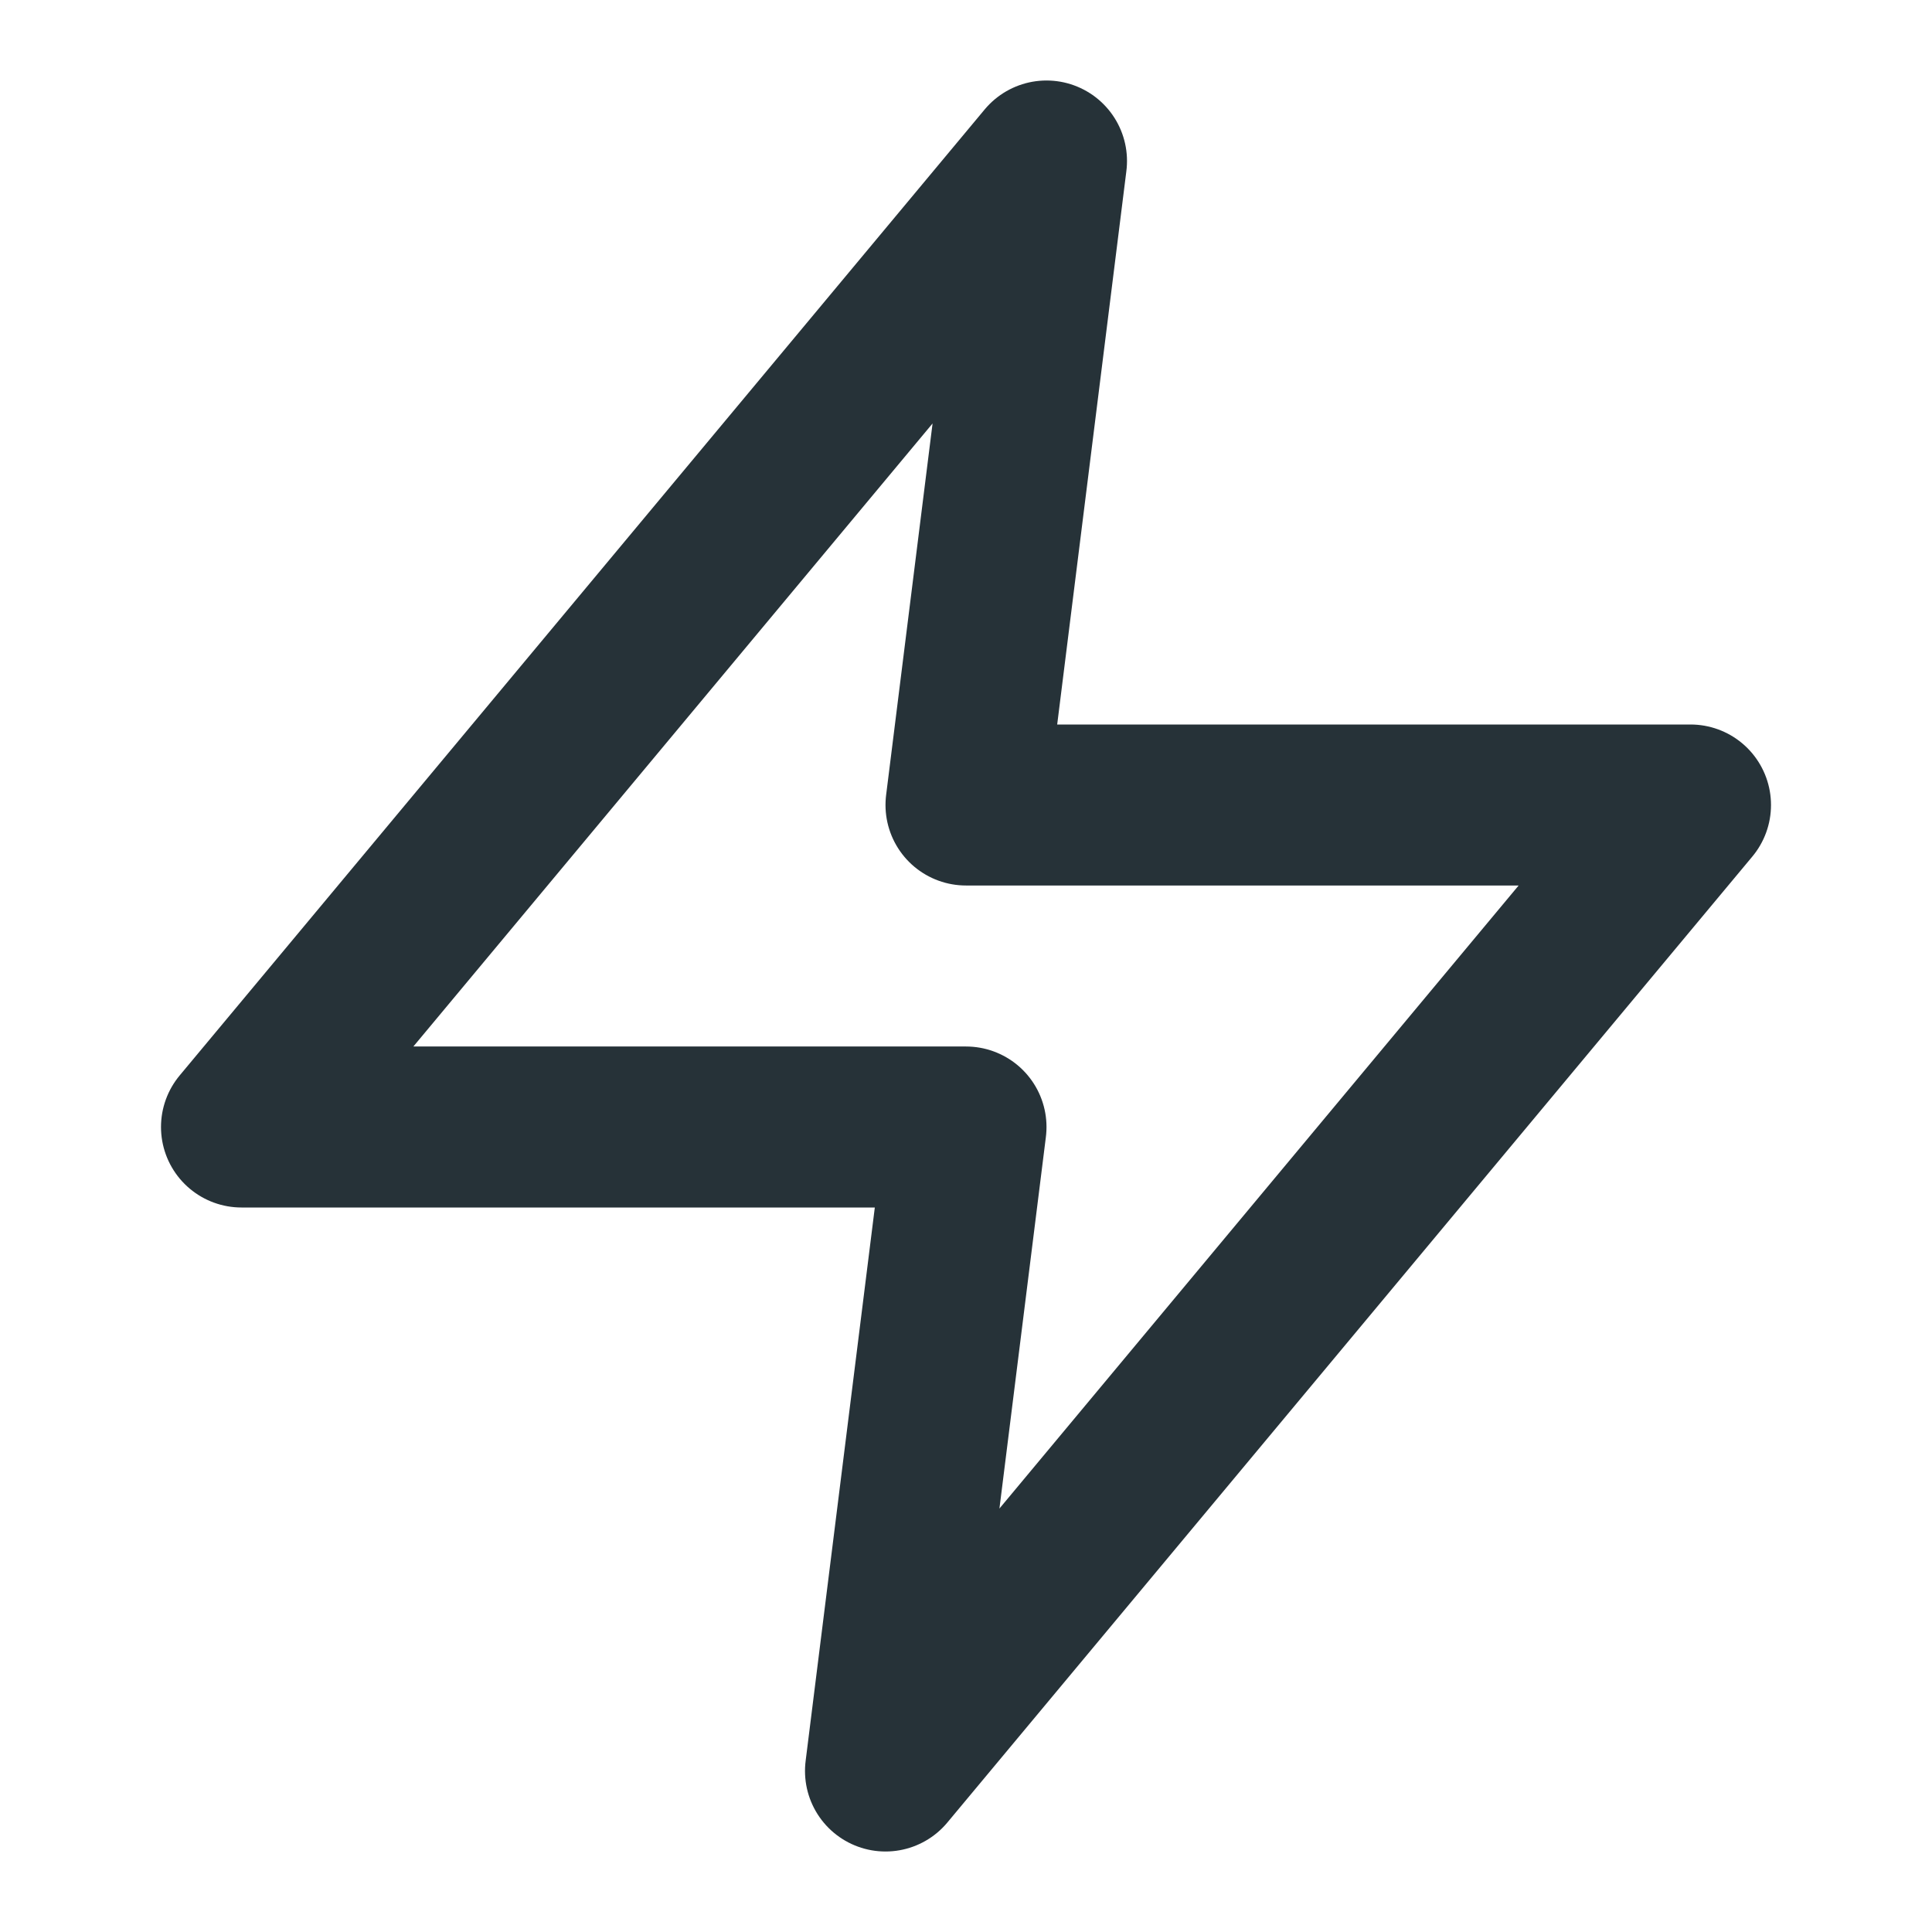
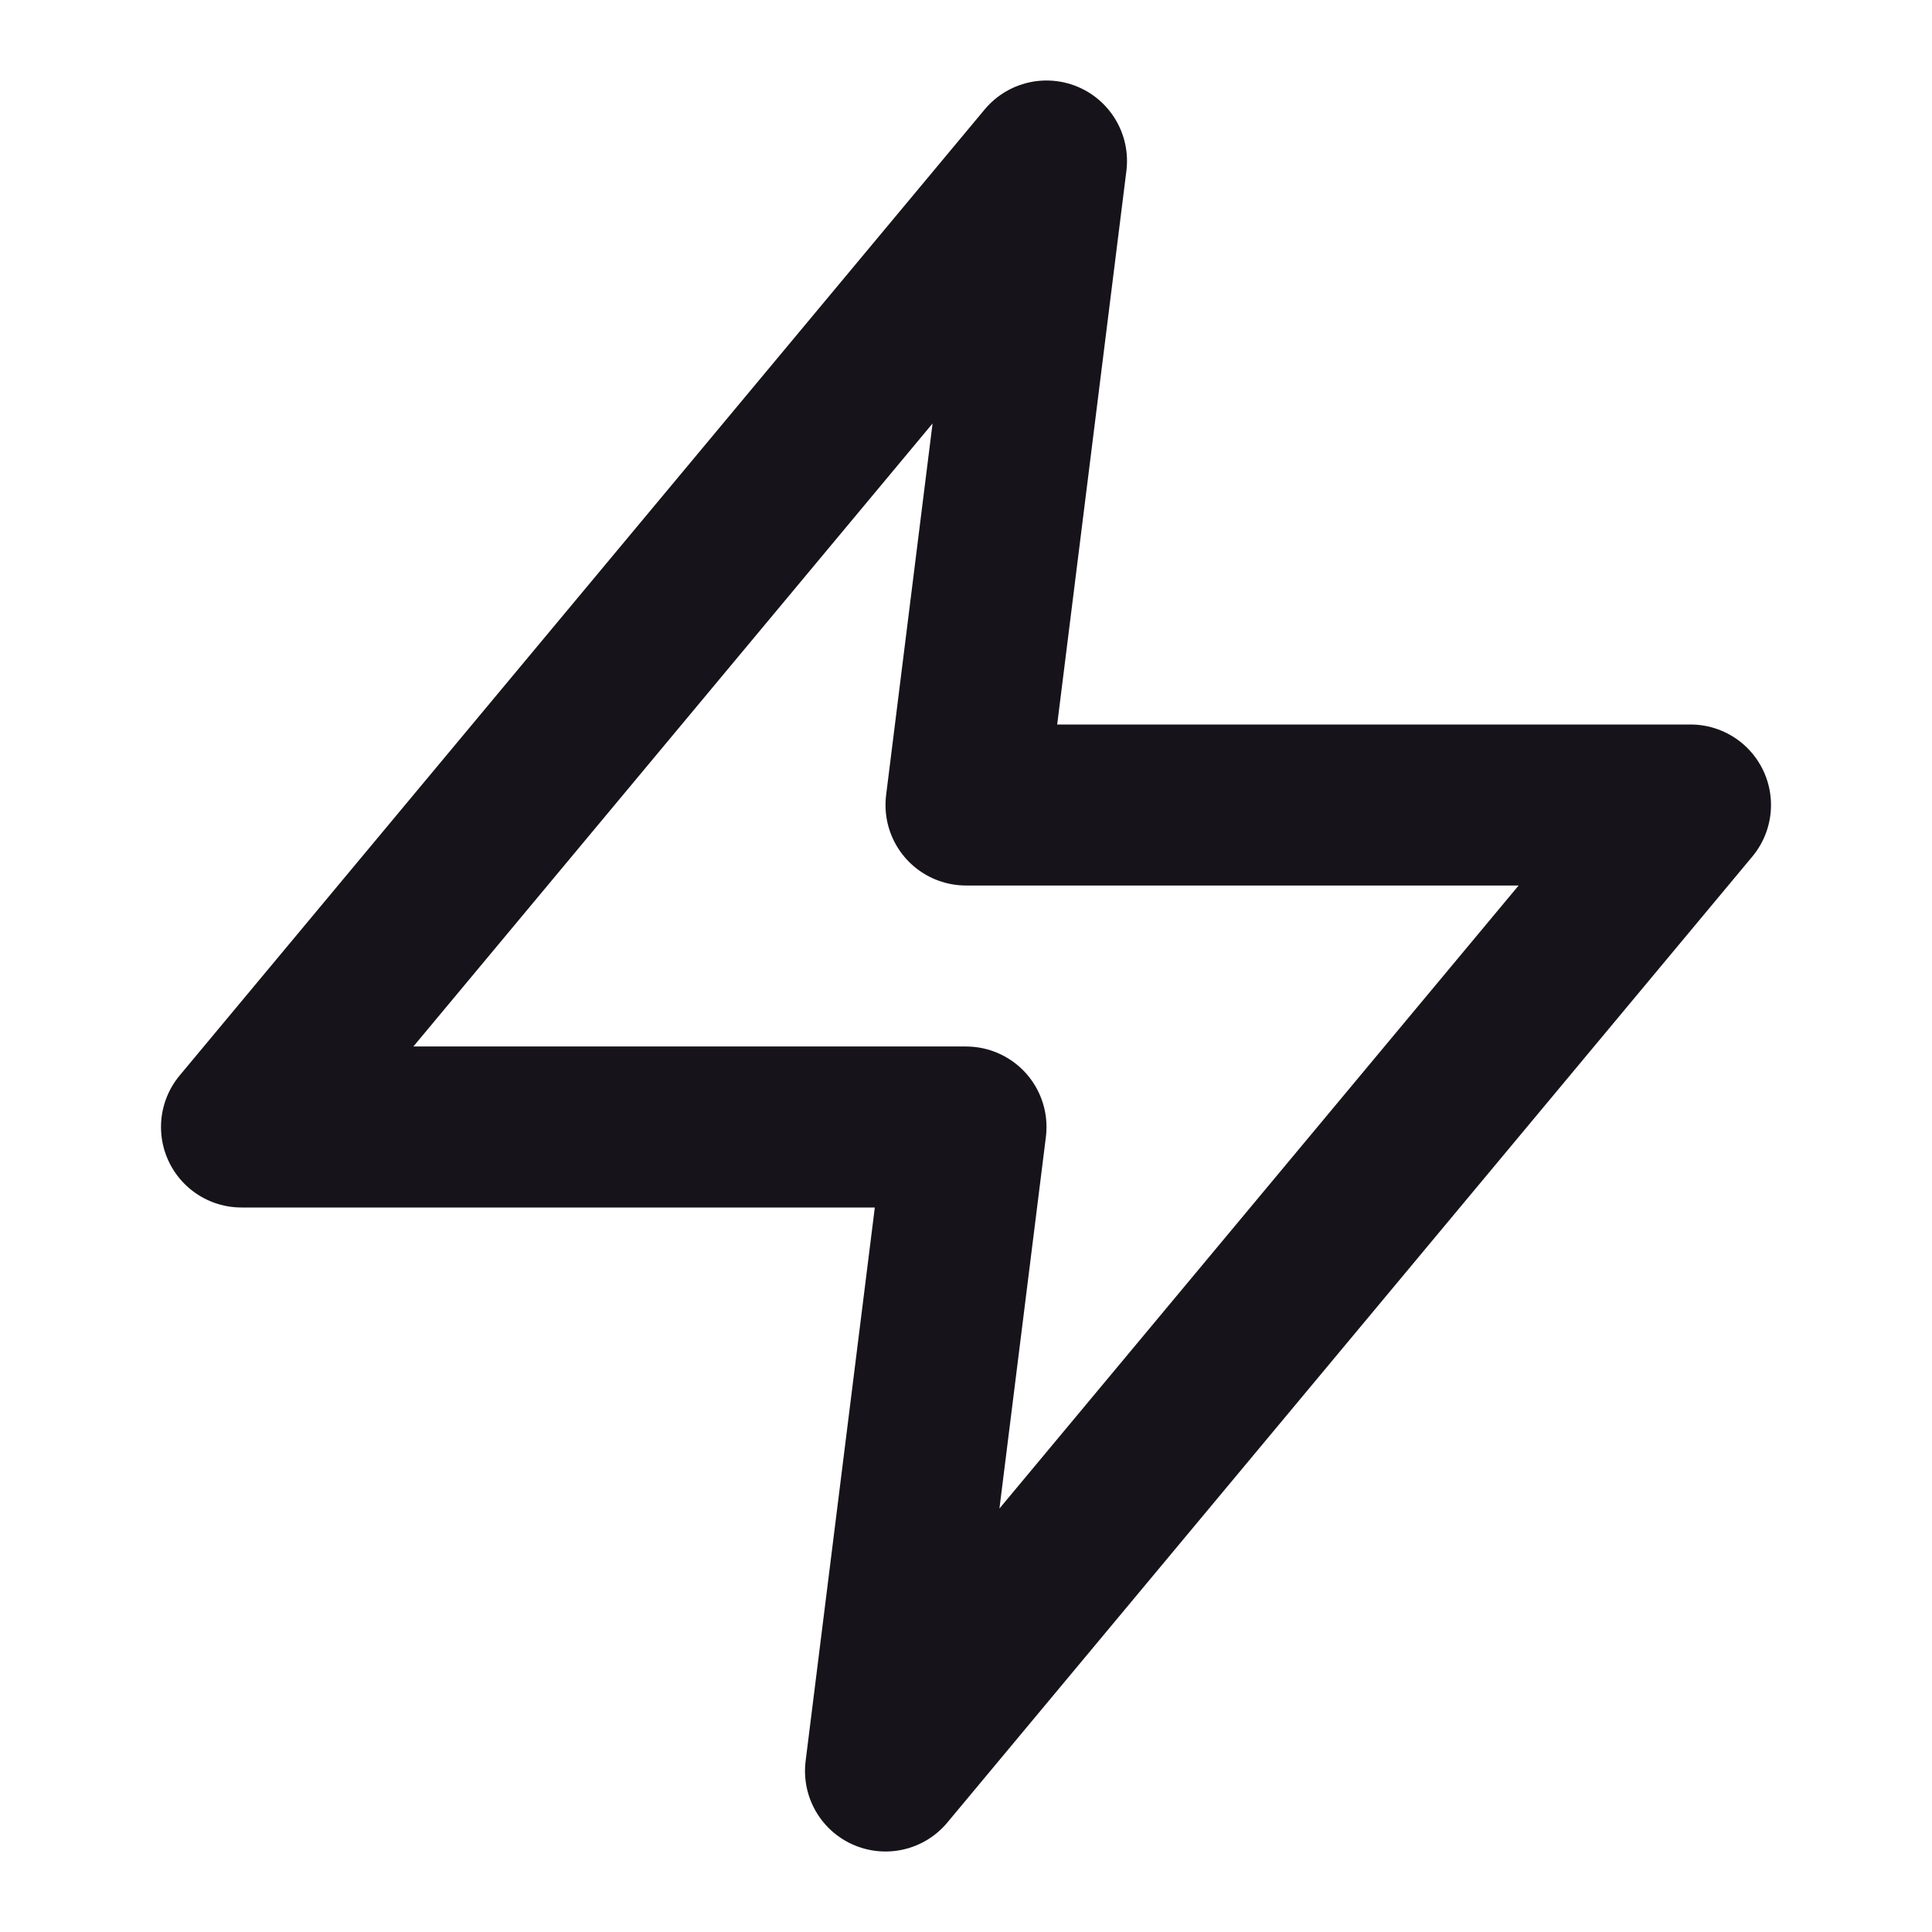
<svg xmlns="http://www.w3.org/2000/svg" width="24" height="24" viewBox="0 0 24 24" fill="none">
-   <path d="M13 2L3 14H12L11 22L21 10H12L13 2Z" stroke="#263238" stroke-width="2" stroke-linecap="round" stroke-linejoin="round" />
+   <path style="stroke:#17131a;" d="M13 2L3 14H12L11 22L21 10H12L13 2Z" stroke="#17131a" stroke-width="2" stroke-linecap="round" stroke-linejoin="round" />
</svg>
